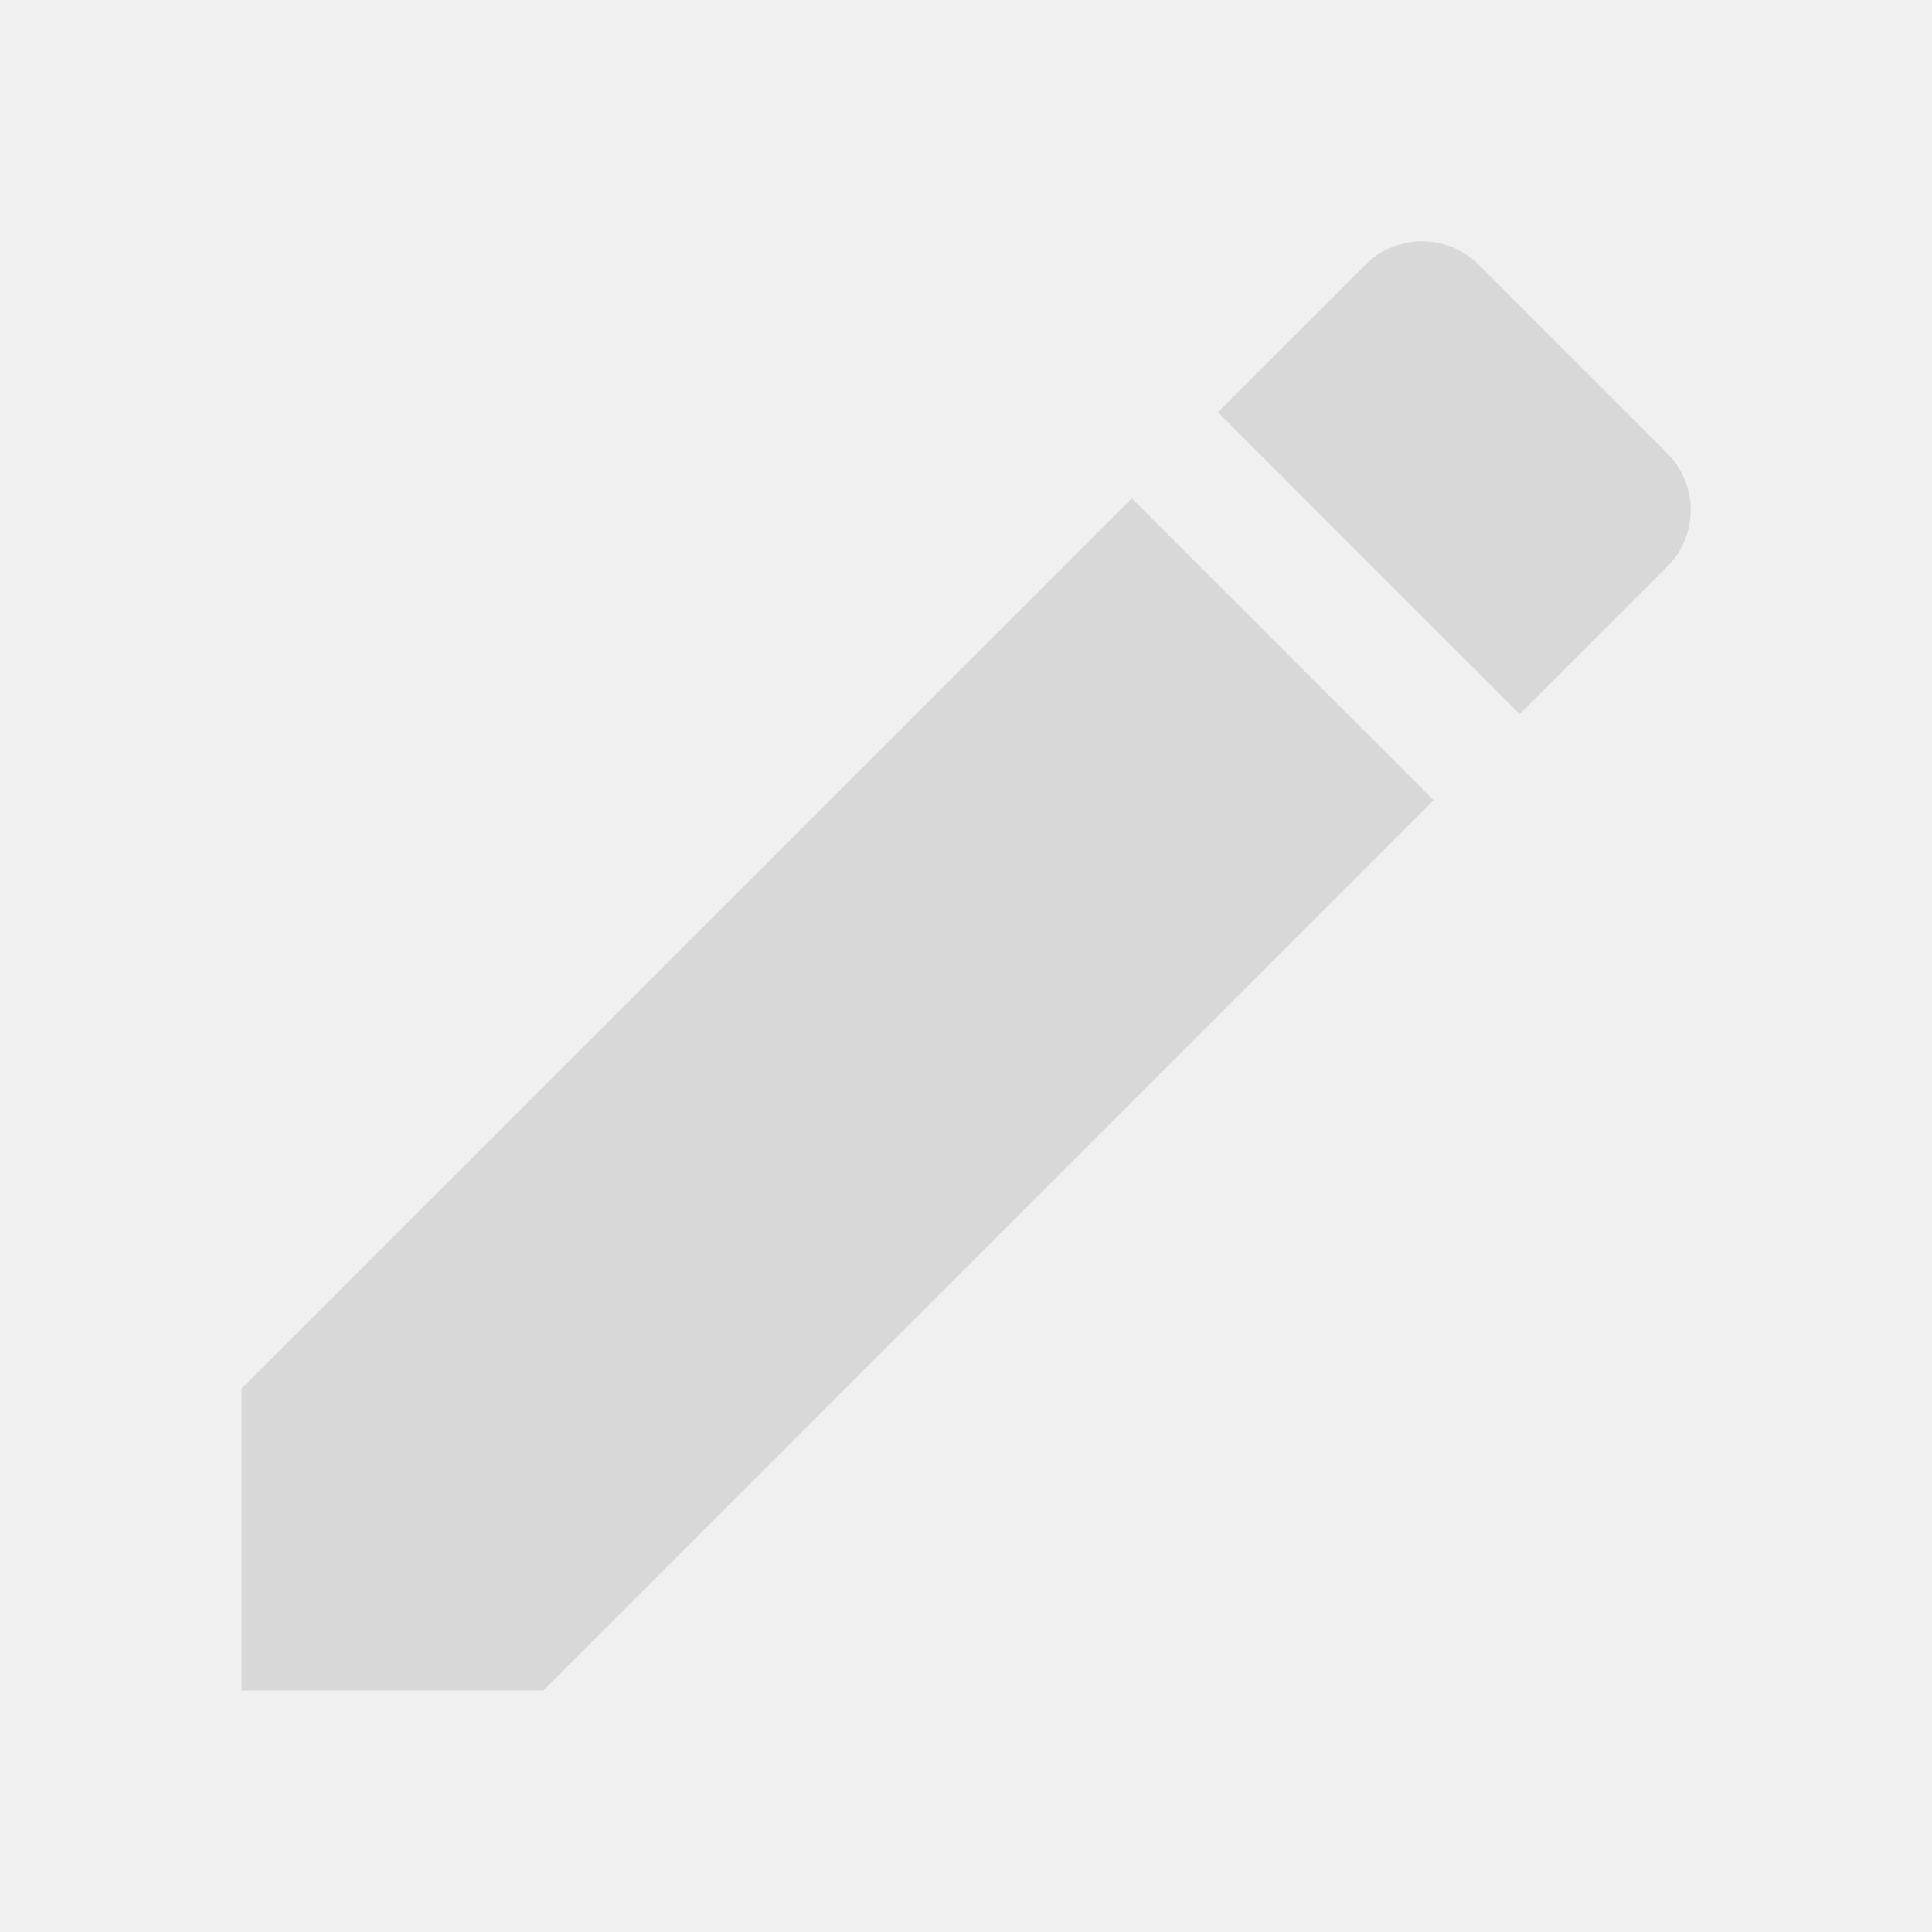
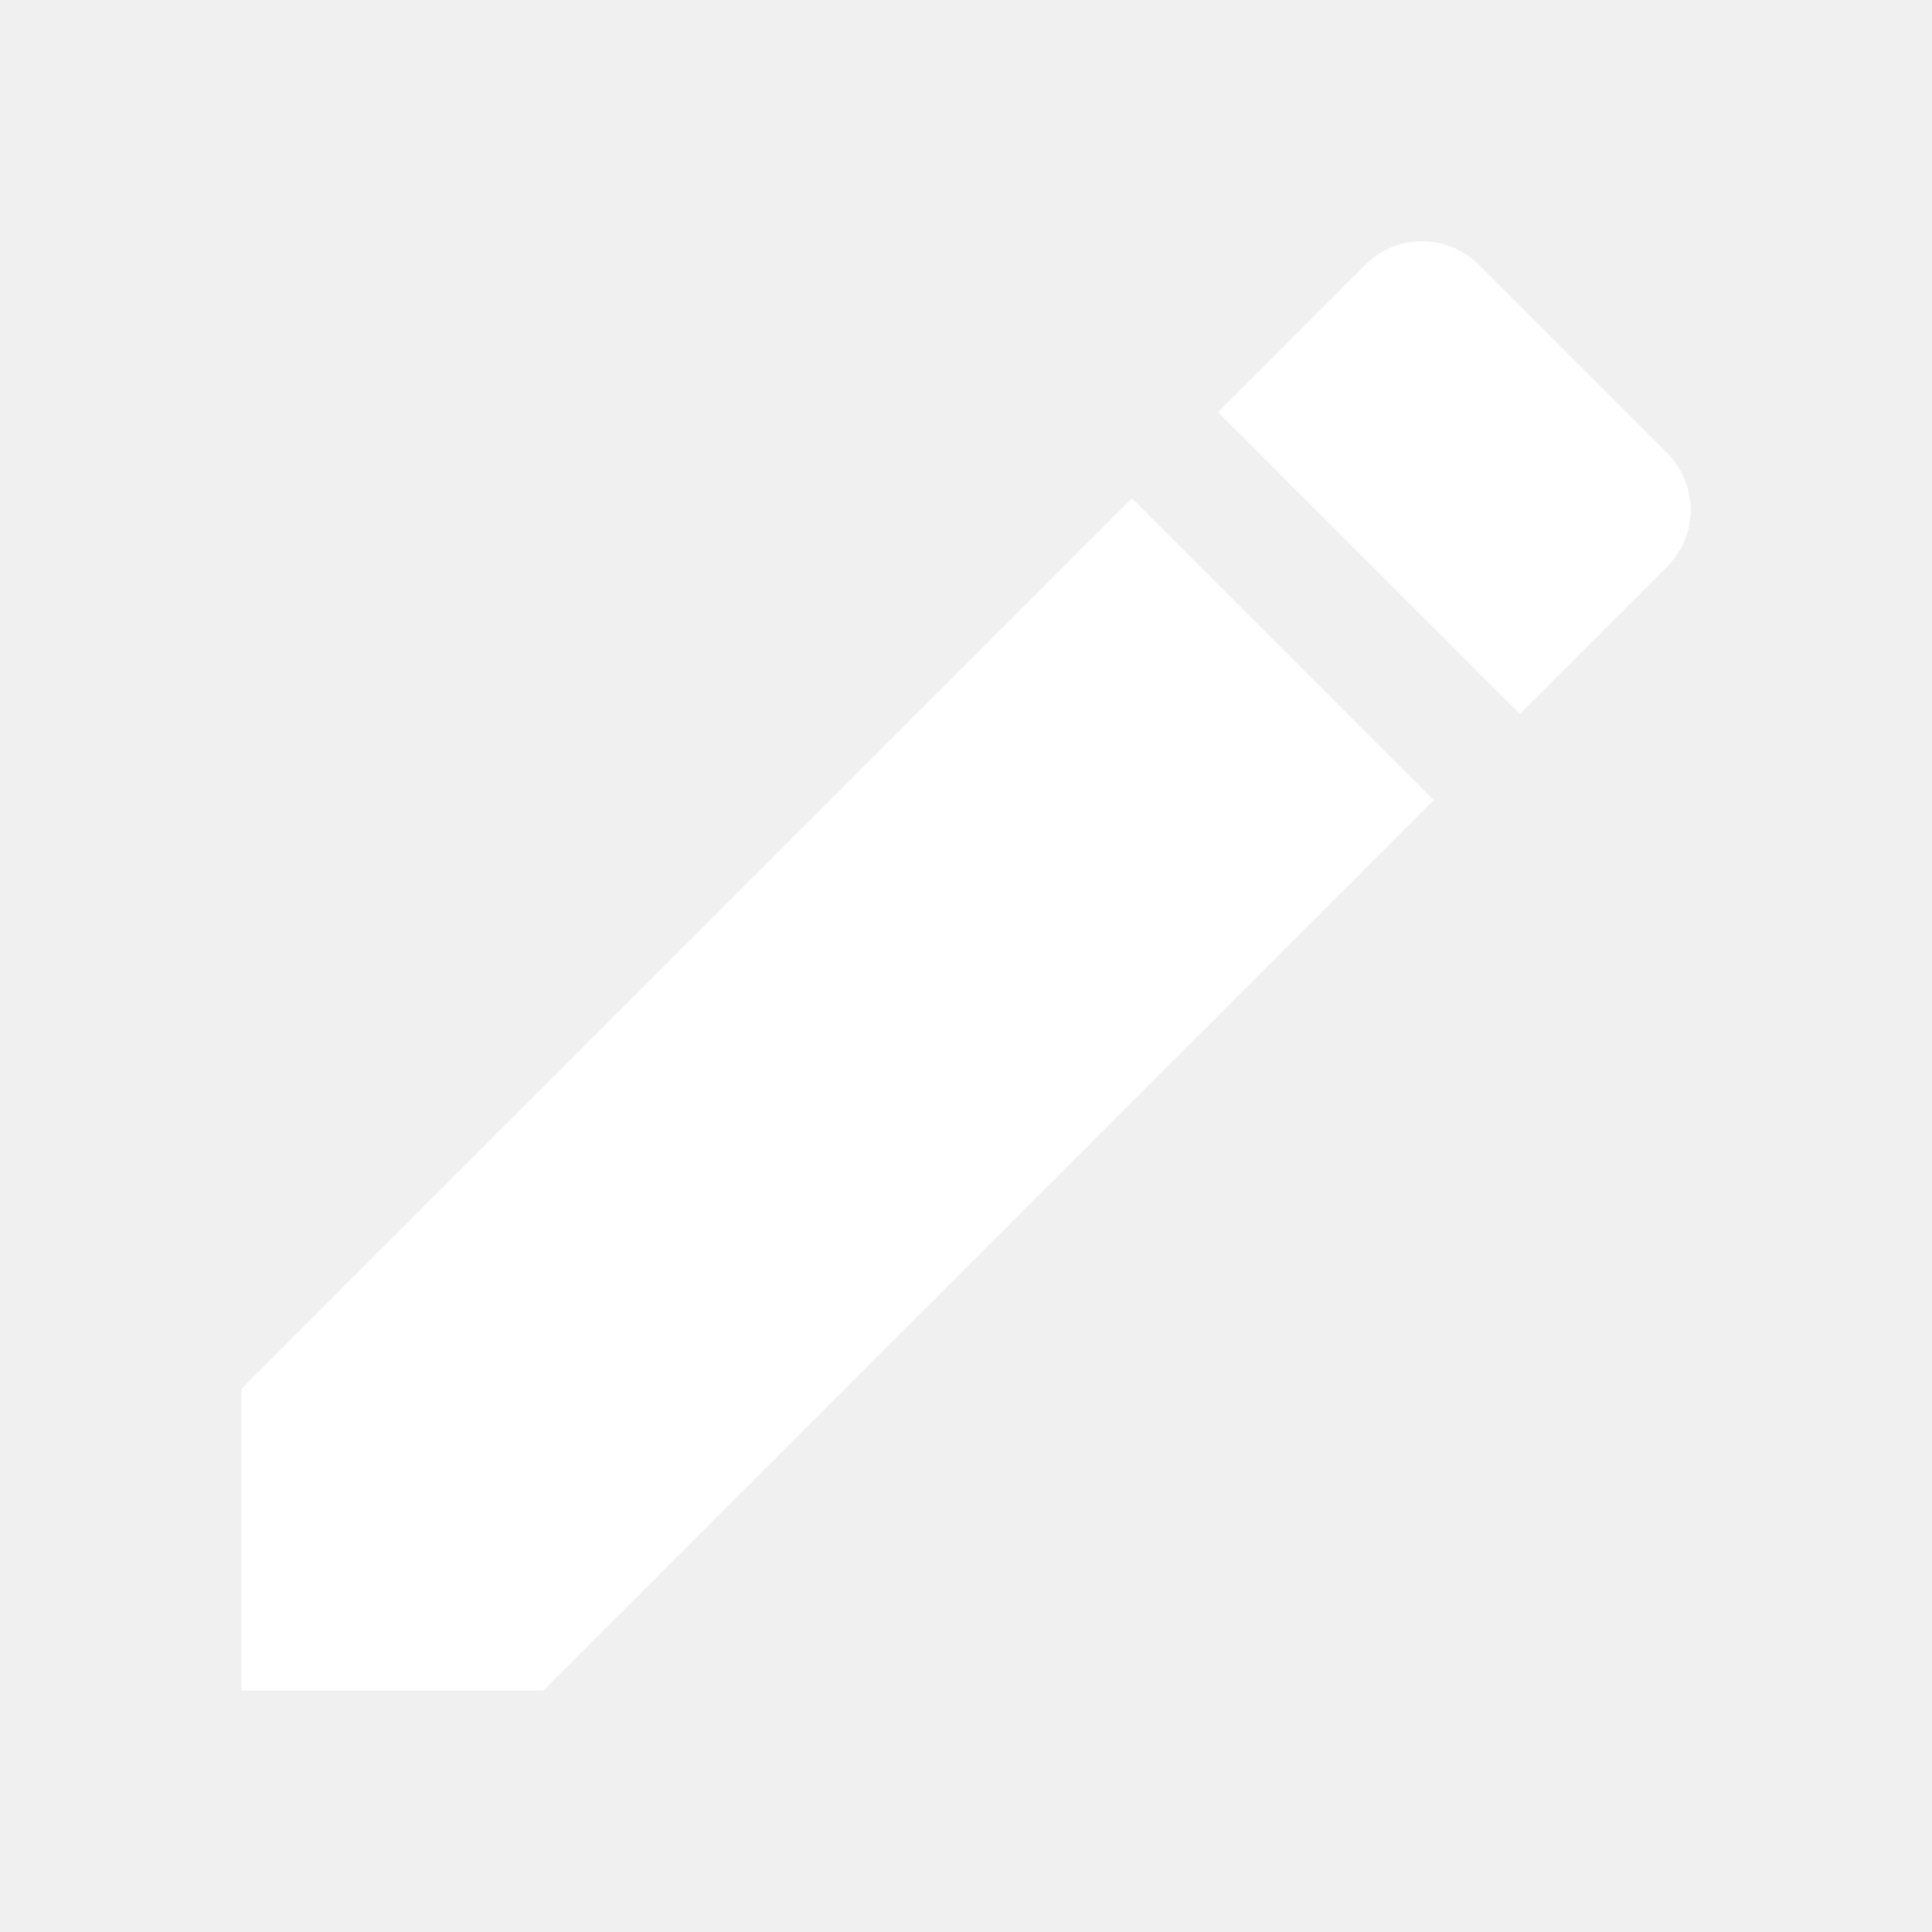
- <svg xmlns="http://www.w3.org/2000/svg" height="24px" viewBox="0 0 24 24" width="24px" fill="#d8d8d8">
+ <svg xmlns="http://www.w3.org/2000/svg" height="24px" viewBox="0 0 24 24" width="24px" fill="#FFFFFF">
  <path d="M0 0h24v24H0z" fill="none" />
  <path d="M3 17.25V21h3.75L17.81 9.94l-3.75-3.75L3 17.25zM20.71 7.04c.39-.39.39-1.02 0-1.41l-2.34-2.34c-.39-.39-1.02-.39-1.41 0l-1.83 1.83 3.75 3.75 1.83-1.83z" />
</svg>
